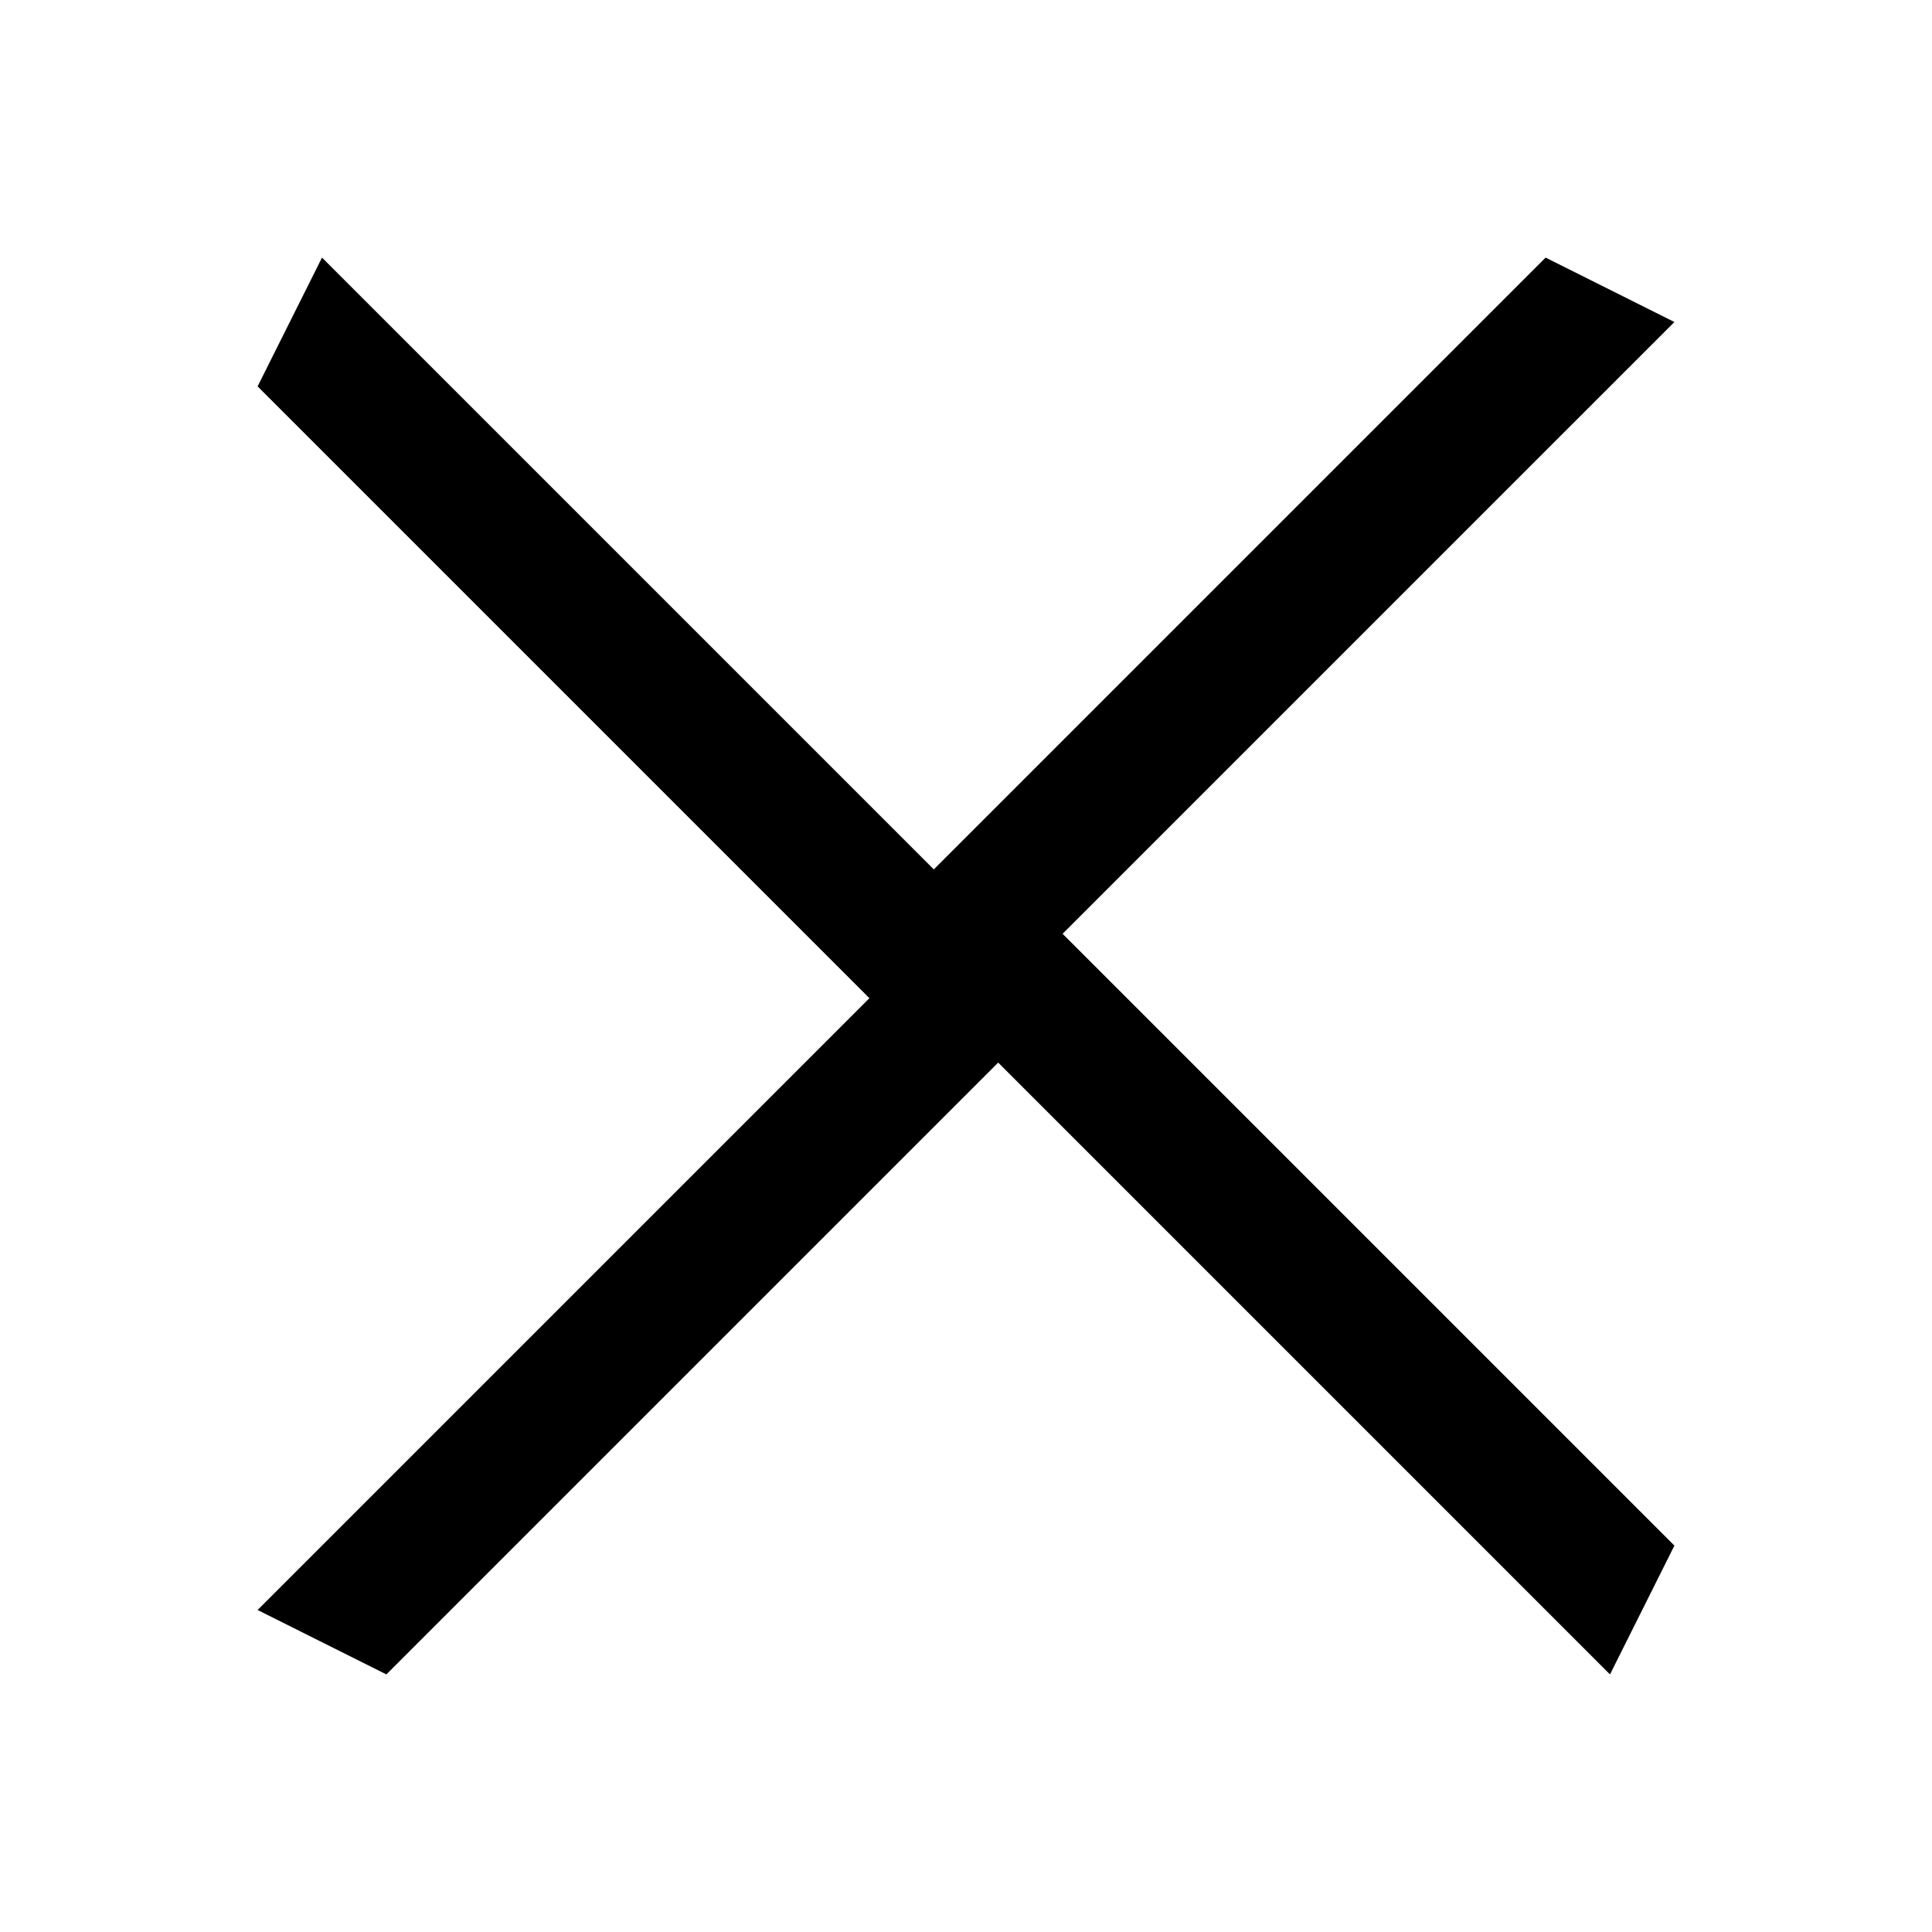
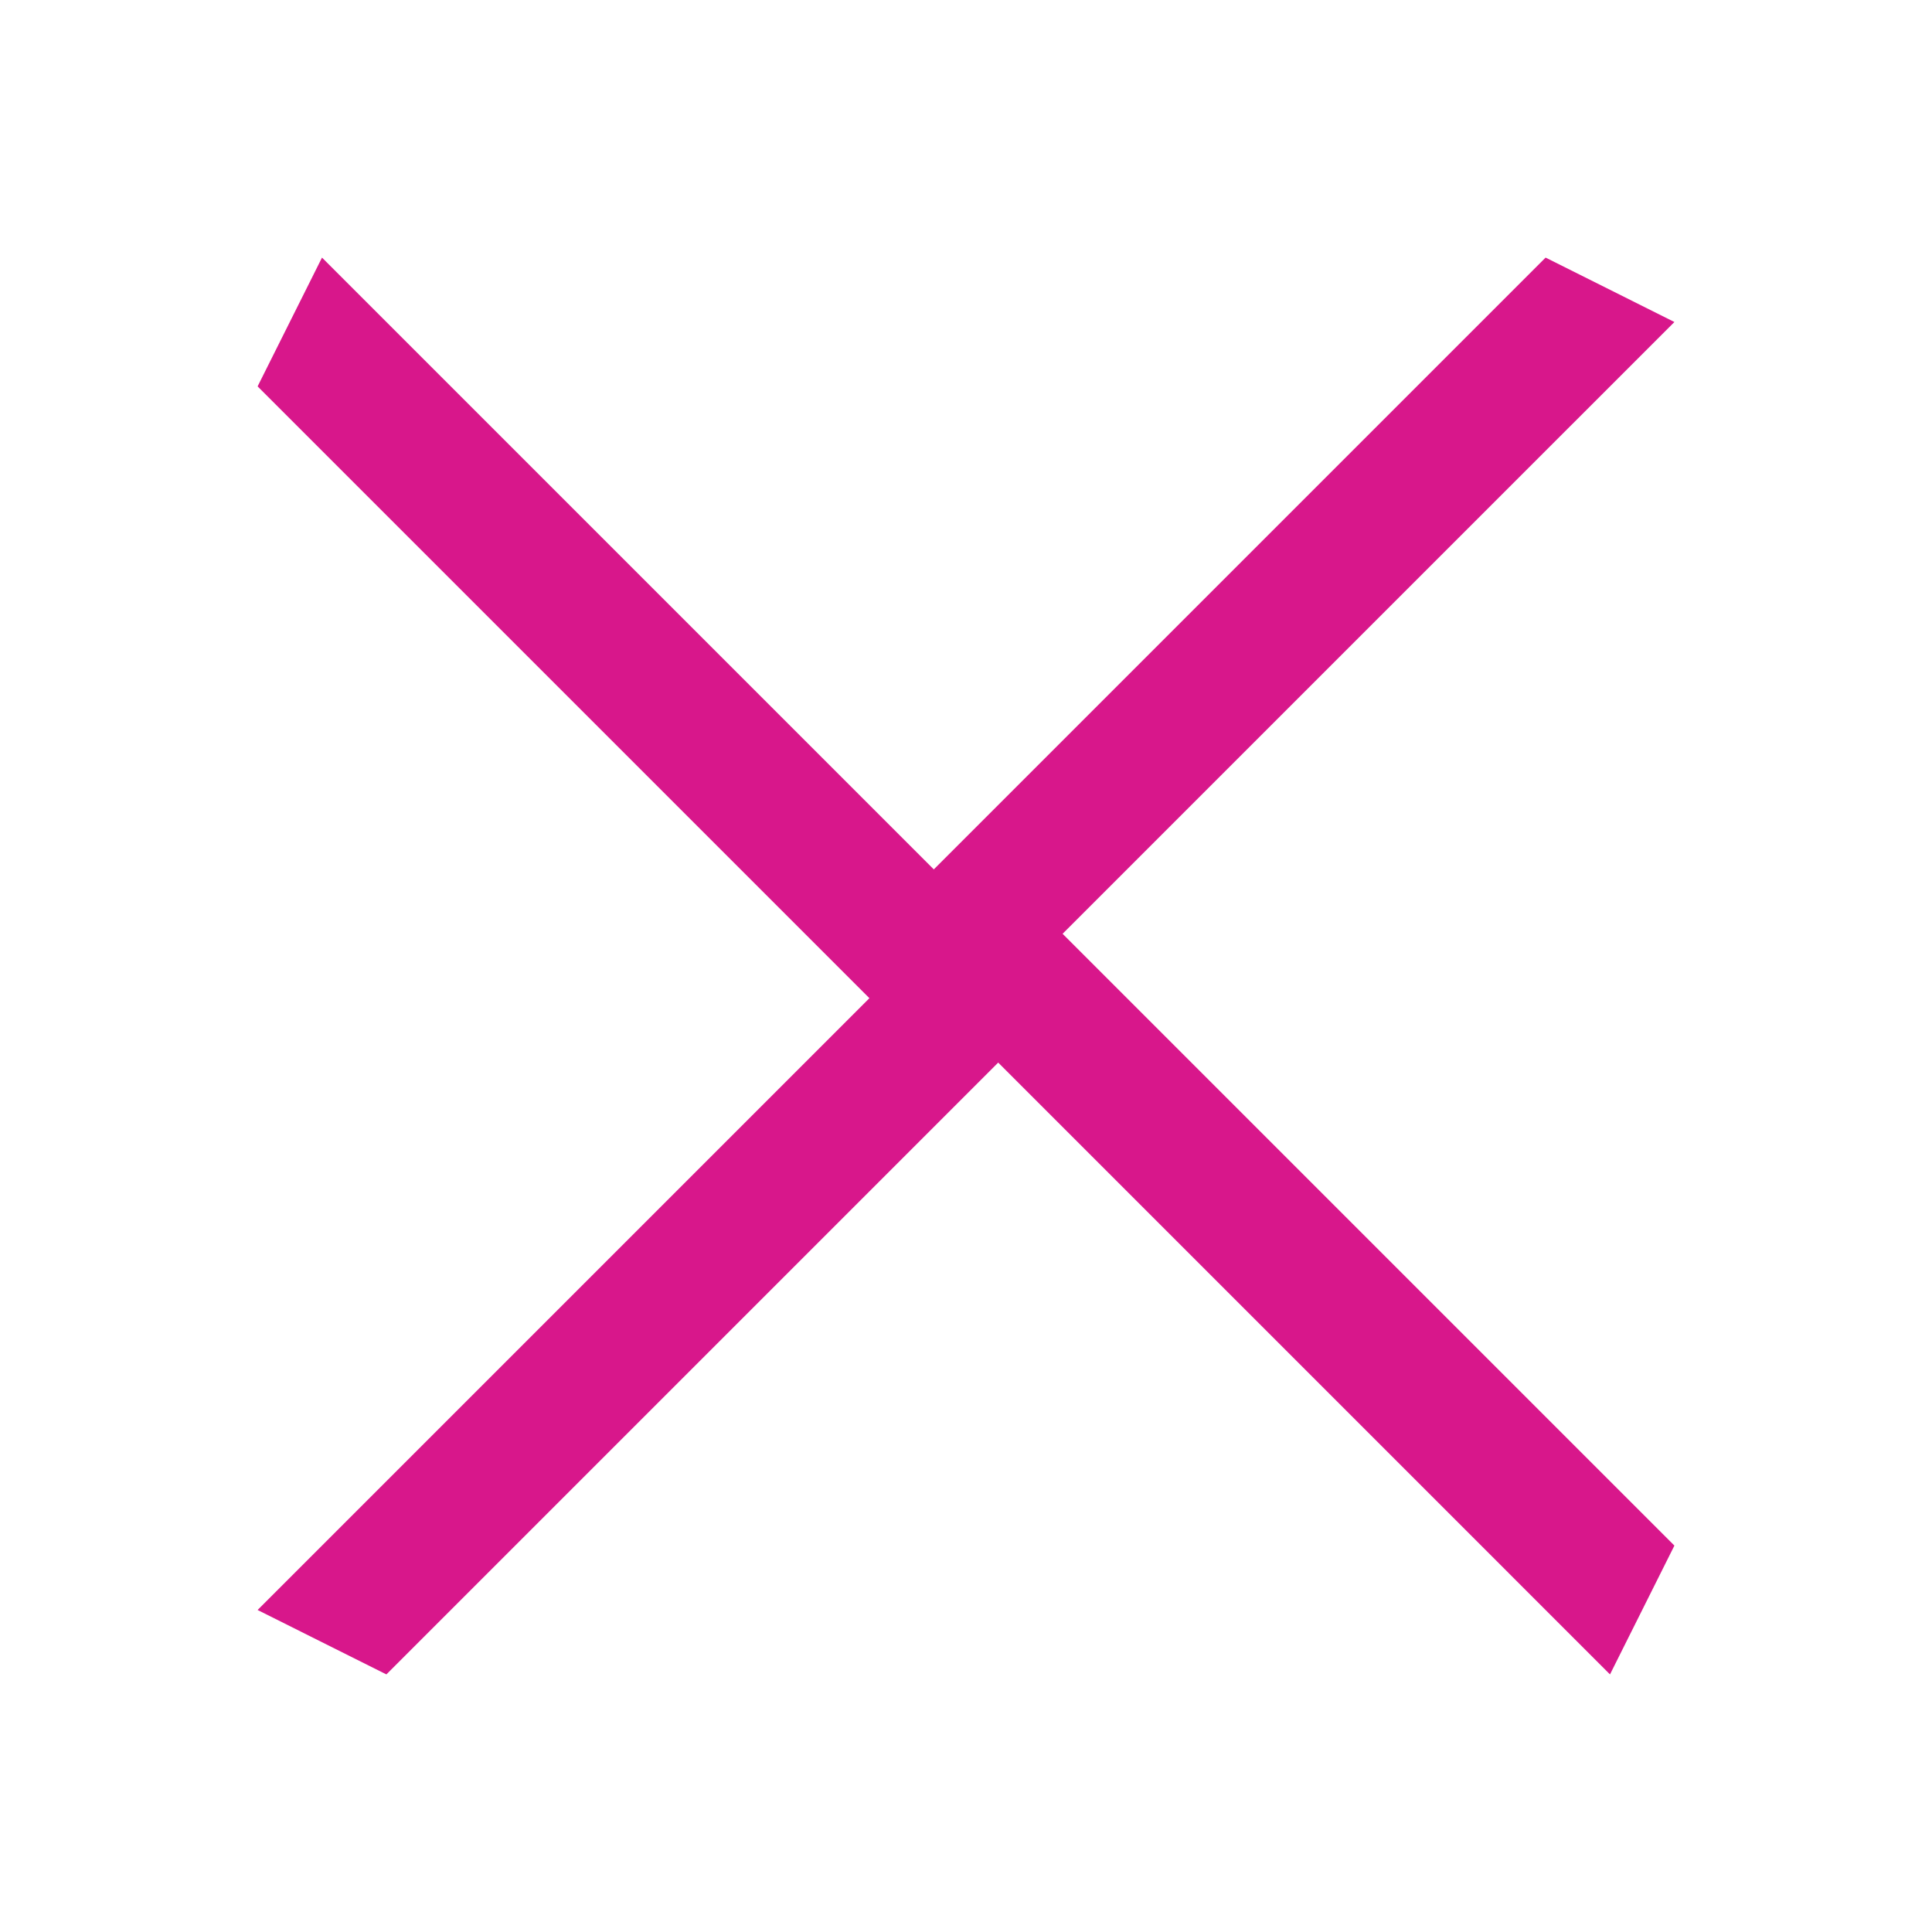
<svg xmlns="http://www.w3.org/2000/svg" xmlns:ns1="https://boxy-svg.com" viewBox="0 0 30 30">
  <defs>
    <ns1:grid x="0" y="0" width="1" height="1" divisions="2" />
    <ns1:export>
      <ns1:file format="svg" path="next.svg" />
    </ns1:export>
    <ns1:grid x="0" y="0" width="1" height="1" divisions="1" />
    <ns1:export>
      <ns1:file format="svg" path="next.svg" />
    </ns1:export>
  </defs>
-   <polygon style="stroke: rgb(0, 0, 0); stroke-width: 0px;" points="4 6 5 4 14.5 13.5 24 4 26 5 16.5 14.5 26 24 25 26 15.5 16.5 6 26 4 25 13.5 15.5" />
+   <polygon style="stroke: rgb(0, 0, 0); stroke-width: 0px; fill: rgb(216, 23, 139);" points="4 6 5 4 14.5 13.5 24 4 26 5 16.5 14.5 26 24 25 26 15.5 16.5 6 26 4 25 13.5 15.5" />
</svg>
